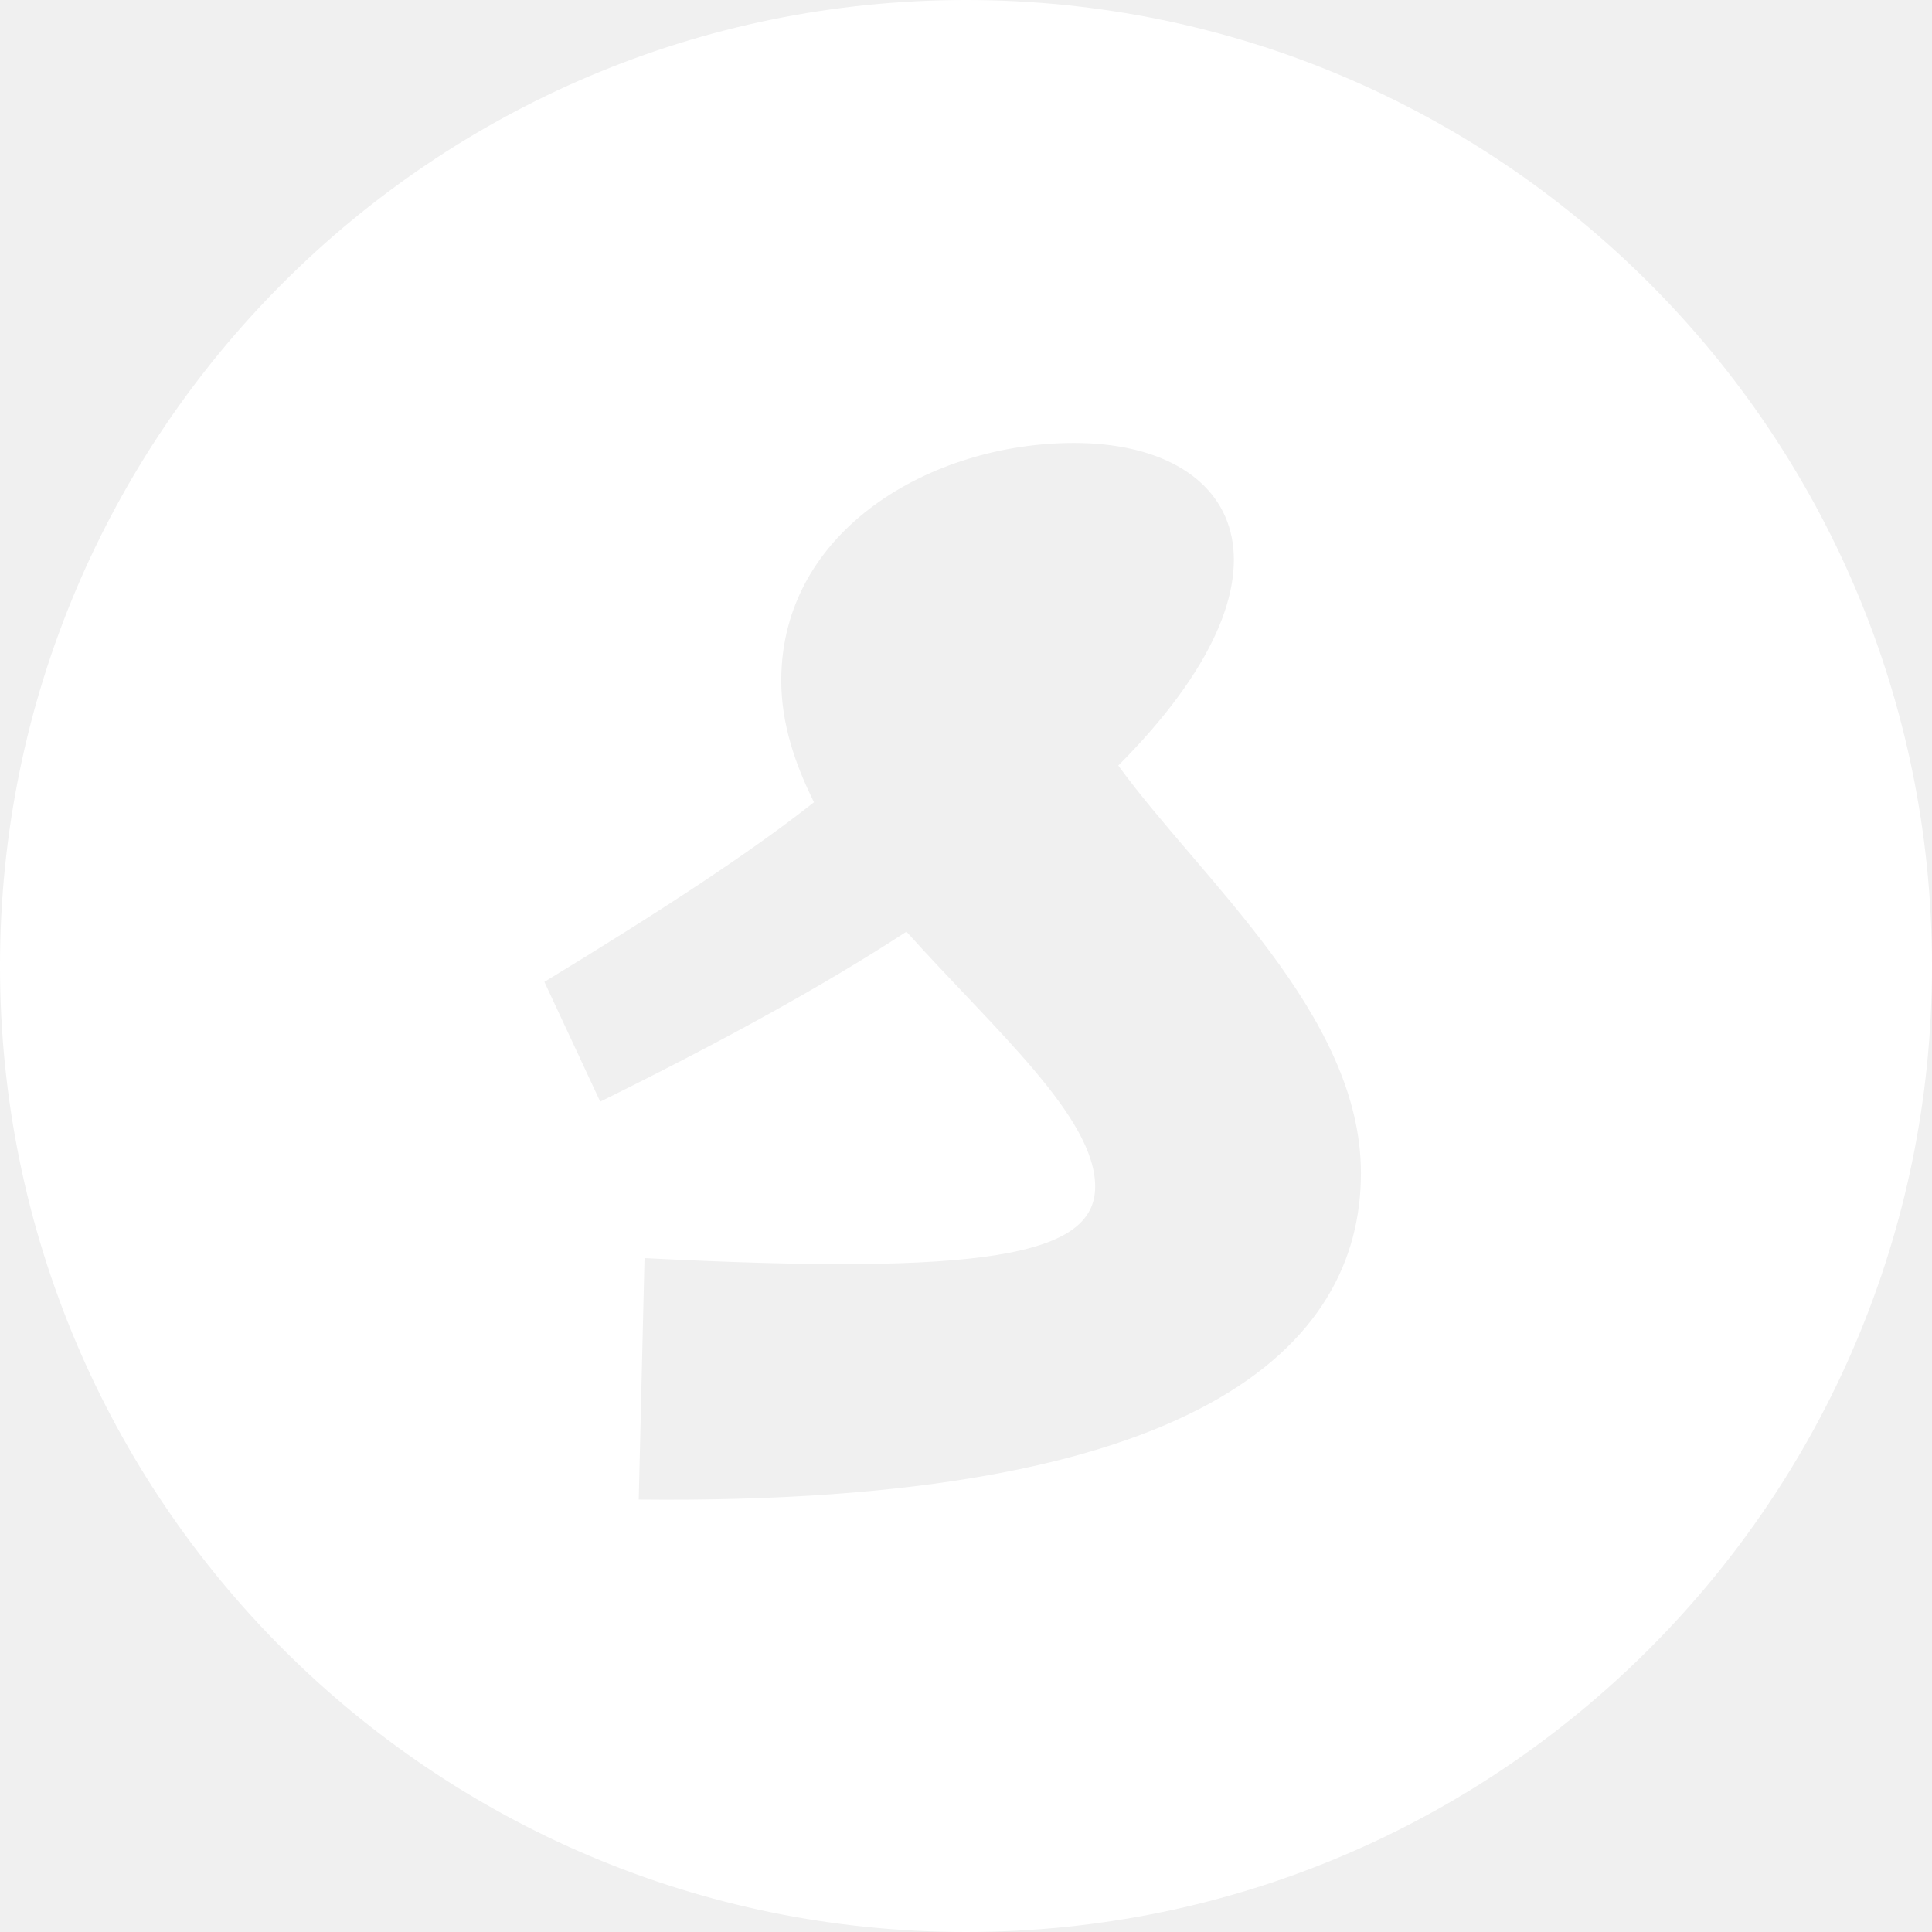
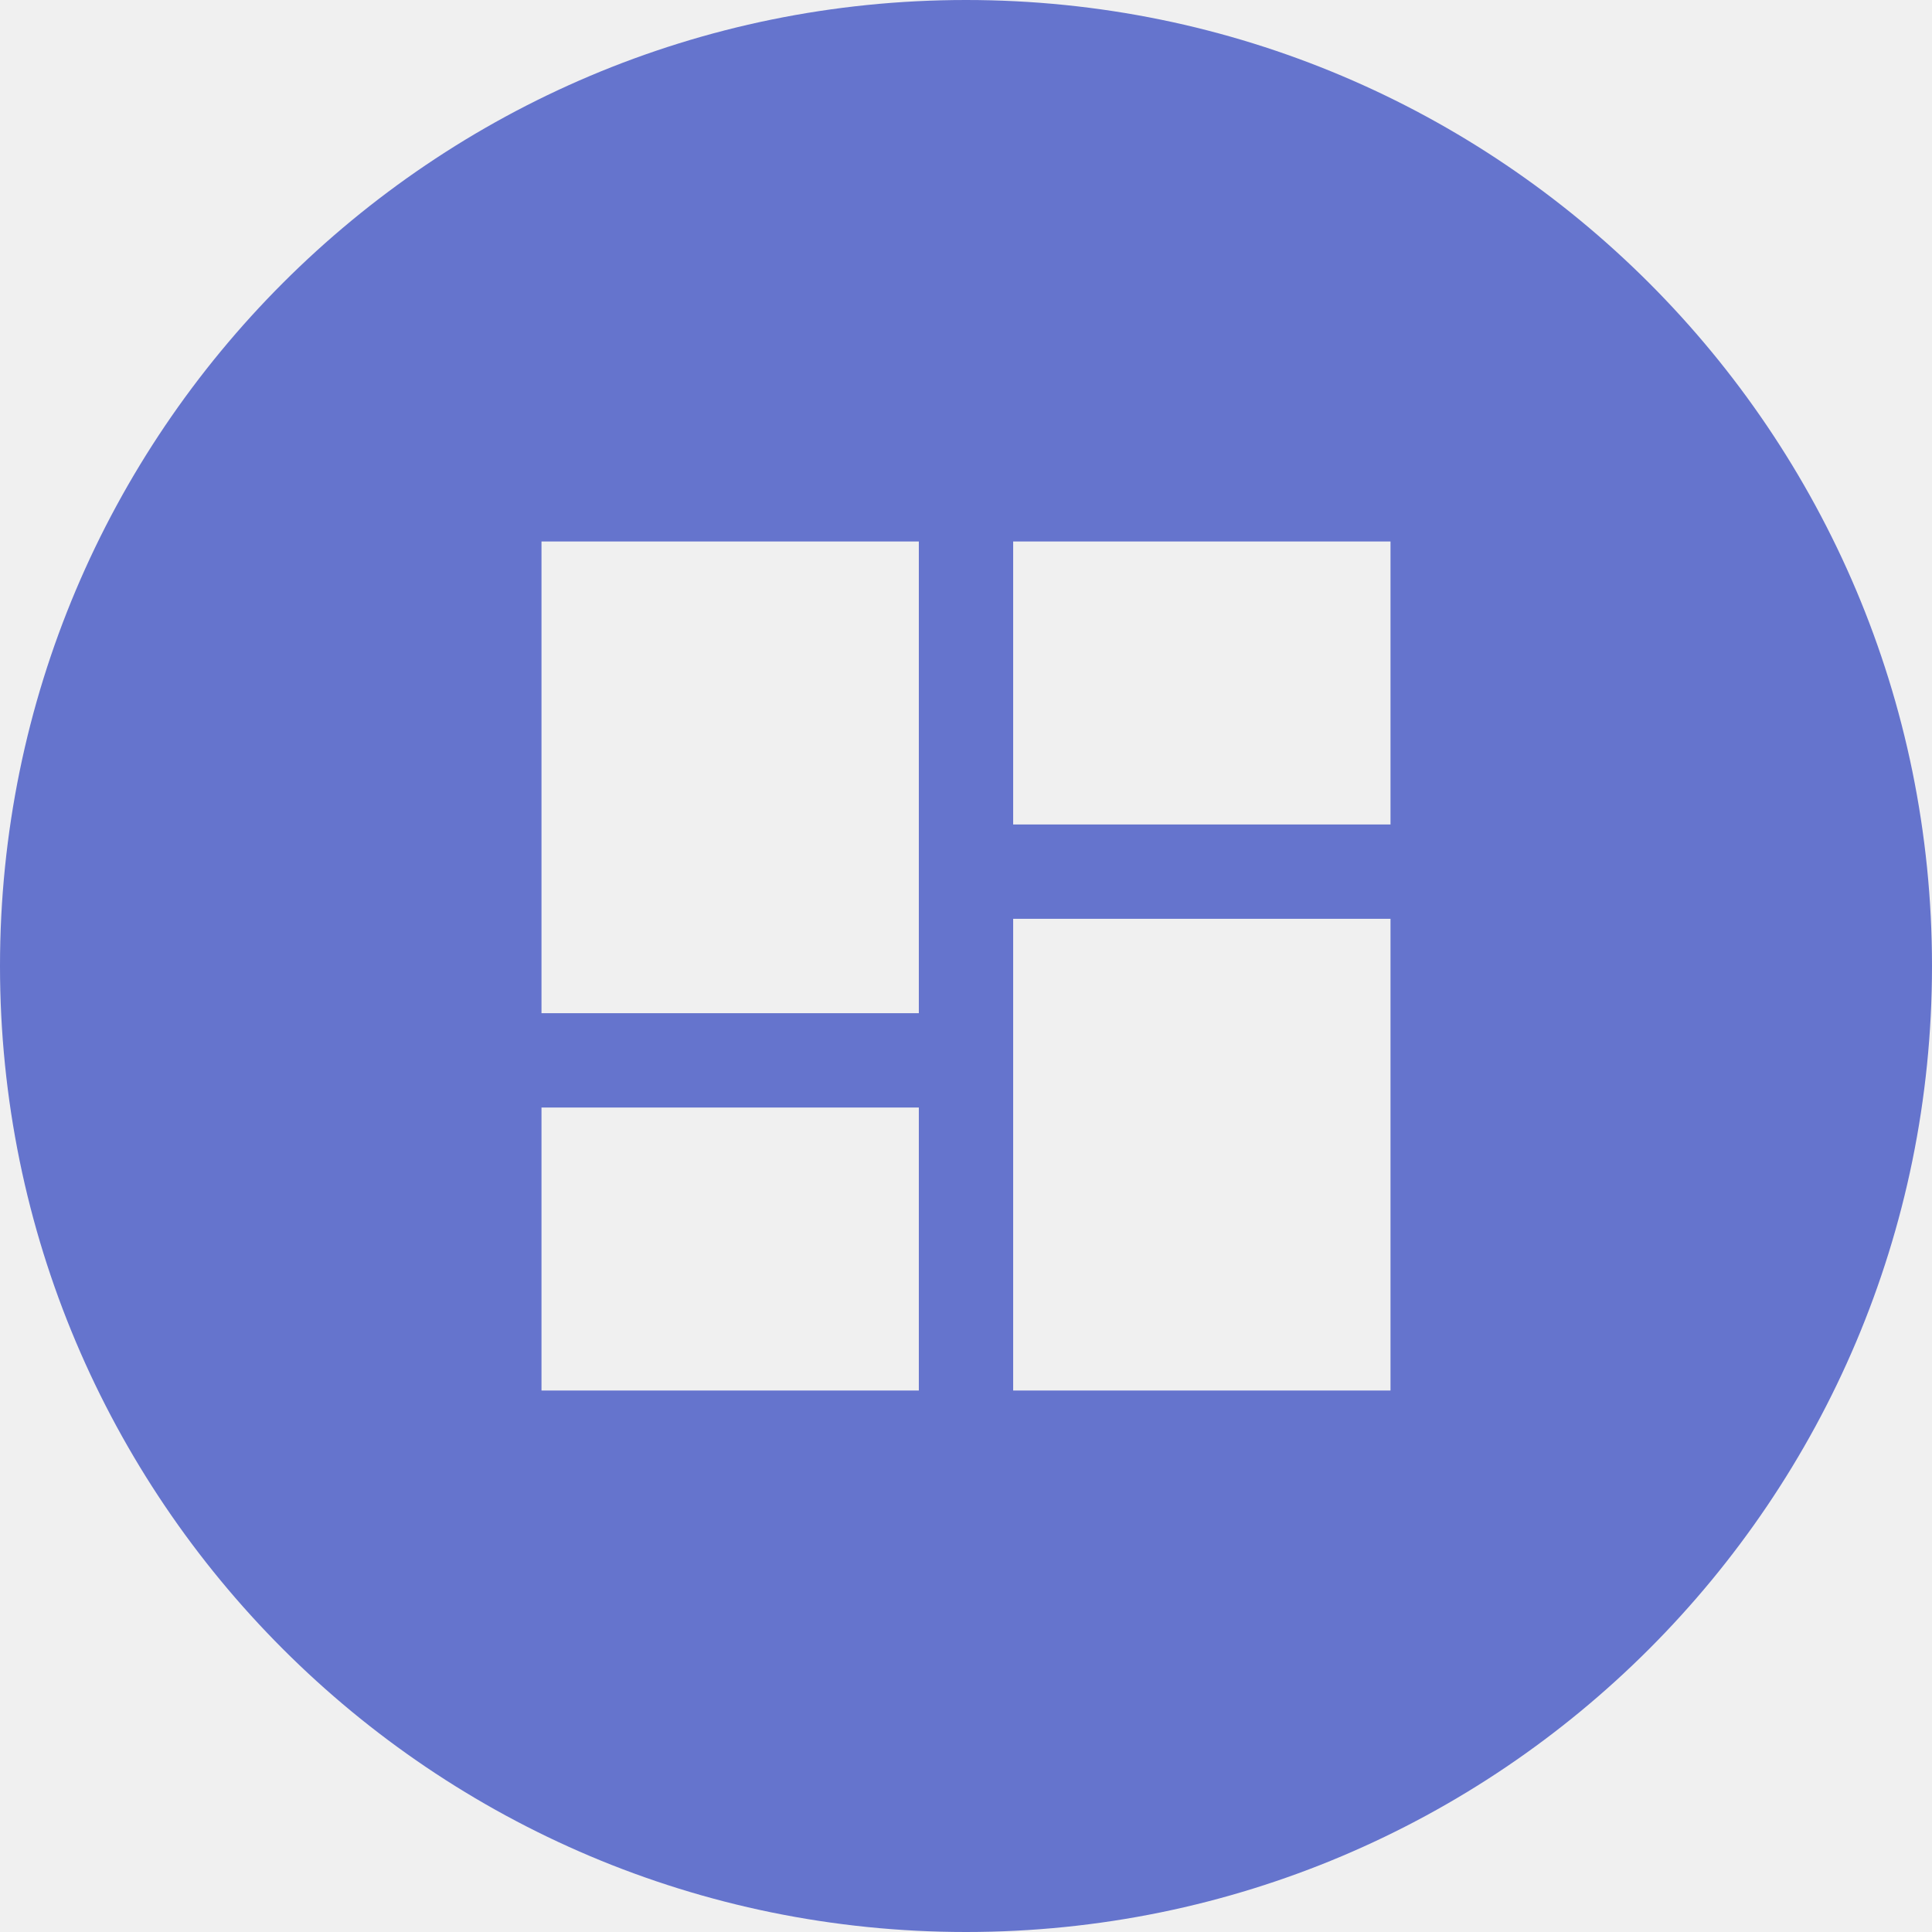
- <svg xmlns="http://www.w3.org/2000/svg" width="151" height="151" viewBox="0 0 151 151">
-   <path fill="#FFF" fill-rule="evenodd" d="M2000.5,1201 C1958.803,1201 1925,1167.197 1925,1125.5 C1925,1083.803 1958.803,1050 2000.5,1050 C2042.197,1050 2076,1083.803 2076,1125.5 C2076,1167.197 2042.197,1201 2000.5,1201 Z M2031.367,1141.687 C2031.367,1129.308 2018.874,1118.74 2012.402,1109.833 C2027.454,1094.736 2021.885,1084.622 2008.94,1084.622 C1997.801,1084.622 1986.061,1091.415 1986.061,1103.191 C1986.061,1106.512 1987.115,1109.682 1988.62,1112.701 C1983.653,1116.627 1976.729,1121.156 1967.547,1126.741 L1971.912,1136.101 C1981.395,1131.421 1989.372,1127.043 1995.845,1122.816 C2002.769,1130.516 2010.596,1137.309 2010.596,1142.744 C2010.596,1148.179 2001.866,1149.688 1975.374,1148.33 L1974.922,1167.201 C2018.573,1167.654 2031.367,1155.274 2031.367,1141.687 Z" transform="translate(-1925 -1050)" />
+ <svg xmlns="http://www.w3.org/2000/svg" width="512" height="512" viewBox="0 0 512 512" fill="none">
+   <path fill-rule="evenodd" clip-rule="evenodd" d="M256 512C397.385 512 512 397.385 512 256C512 114.615 397.385 0 256 0C114.615 0 0 114.615 0 256C0 397.385 114.615 512 256 512ZM243.5 268.5H143.5V143.5H243.5V268.5ZM243.5 368.5H143.5V293.5H243.5V368.5ZM368.5 368.5H268.5V243.5H368.5V368.5ZM268.5 218.5V143.5H368.5V218.5H268.5Z" fill="#6574CD" />
</svg>
